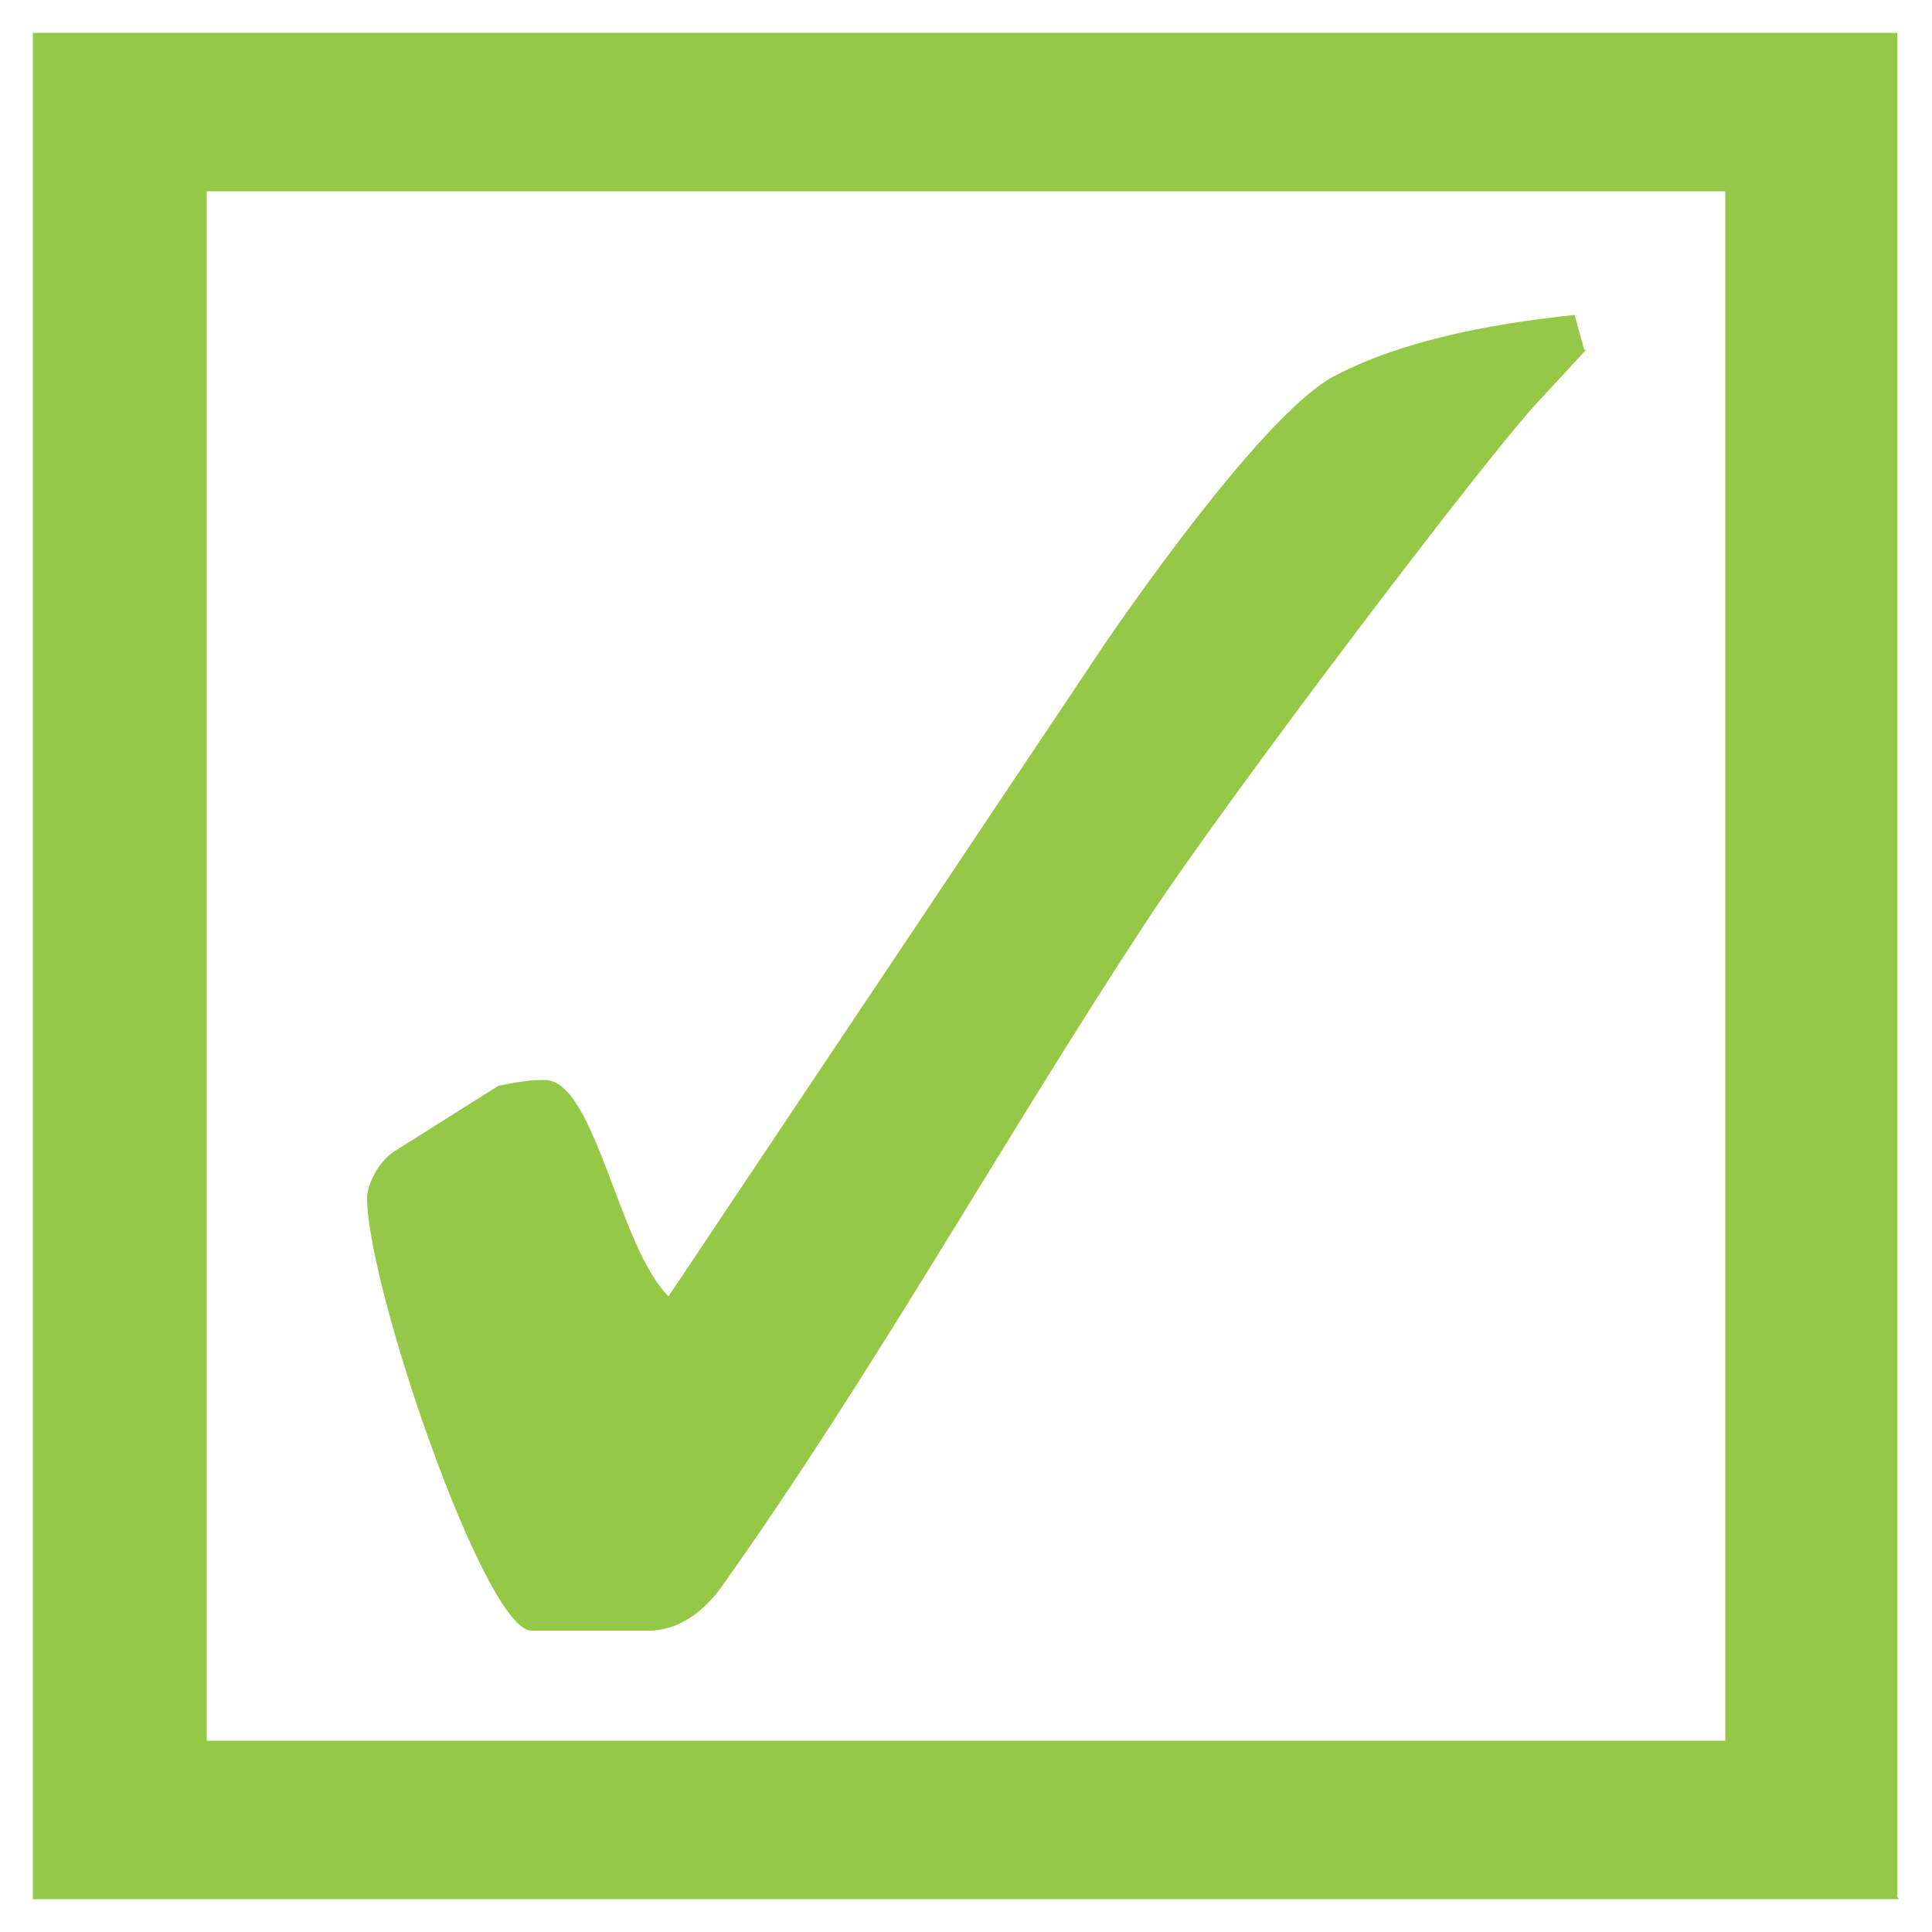
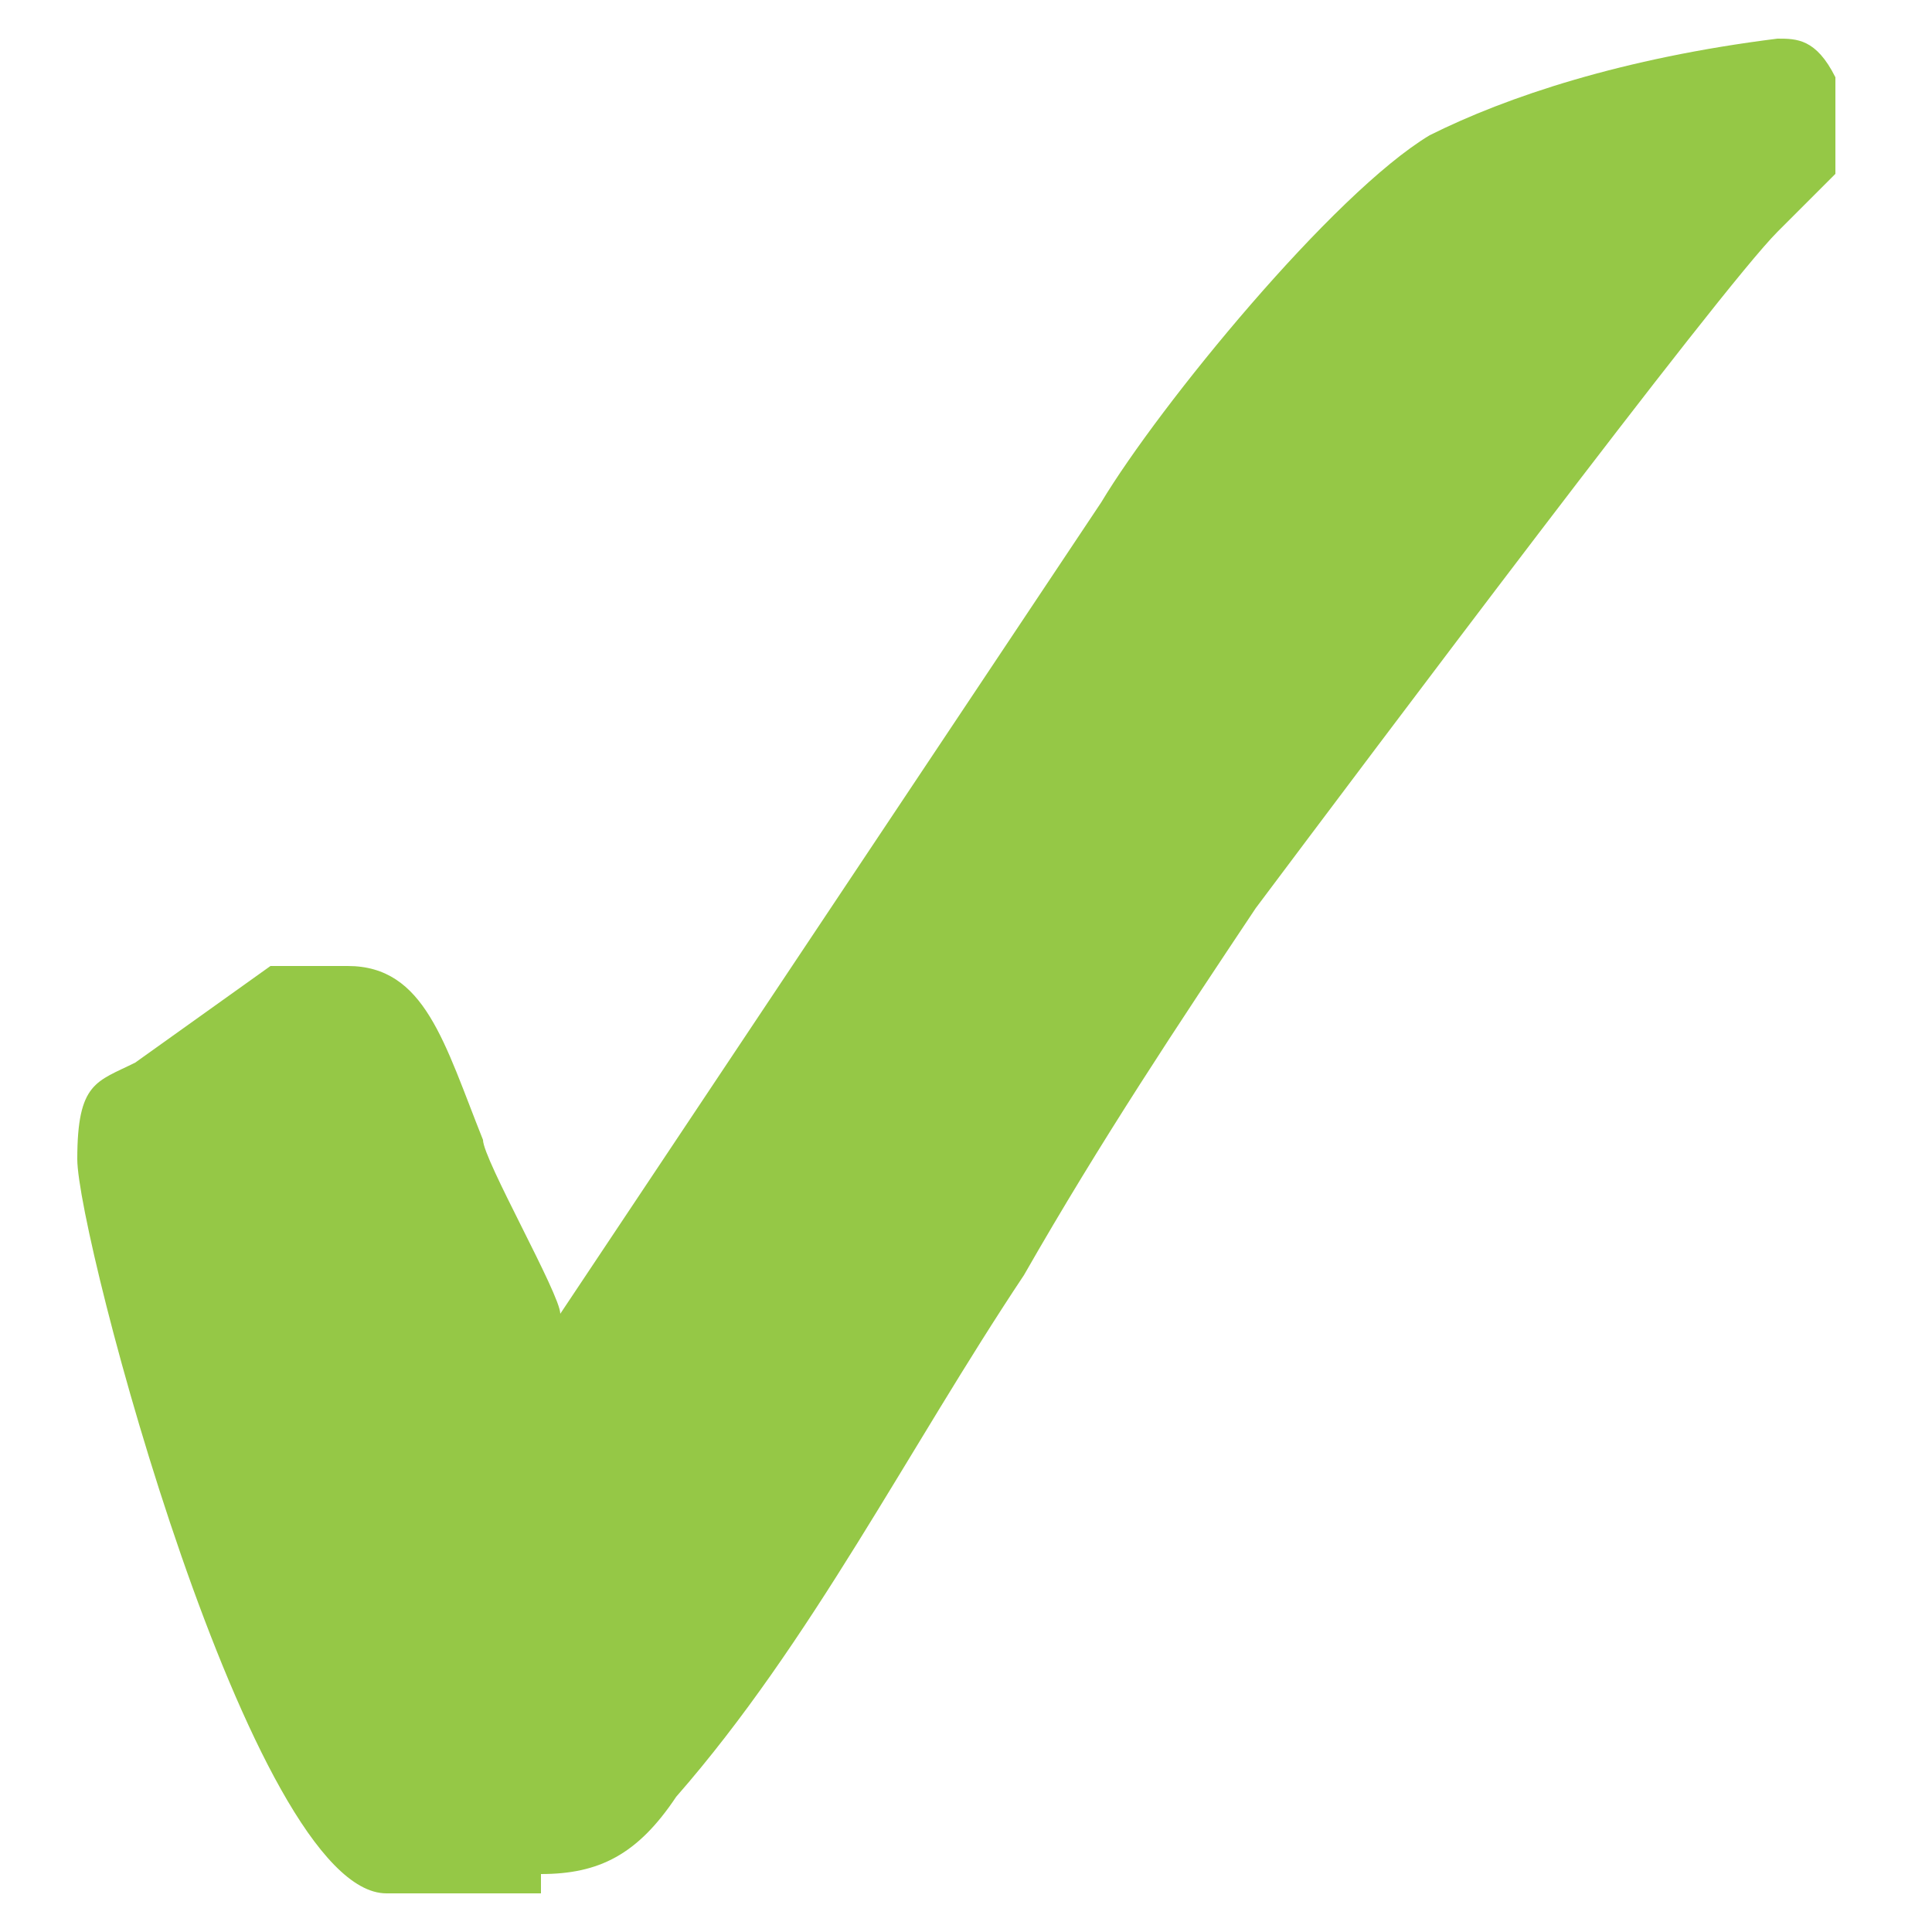
- <svg xmlns="http://www.w3.org/2000/svg" id="Layer_1" viewBox="0 0 10 10">
+ <svg xmlns="http://www.w3.org/2000/svg" id="Layer_1" version="1.1" viewBox="0 0 10 10">
  <defs>
-     <style>.cls-1{fill:rgb(149, 200, 70);}</style>
+     <style>
+       .st0 {
+         fill: #95c846;
+       }
+     </style>
  </defs>
-   <path class="cls-1" d="M9.83,9.83H.17V.17h9.65v9.65ZM8.93,9.01V.99H1.07v8.02h7.86ZM8.21,1.81l-.24.26c-.26.27-1.63,2.08-2.03,2.69-.75,1.14-1.42,2.35-2.21,3.46-.08.11-.21.22-.37.22h-.61c-.24,0-.85-1.78-.85-2.24,0-.06.05-.18.14-.24l.54-.34c.1-.02.16-.03.24-.03.26,0,.38.86.64,1.12l2.26-3.38c.24-.35.85-1.2,1.18-1.38.34-.18.78-.27,1.25-.32l.05.18Z" />
+   <path class="st0" d="M2.8,9.8h-.8c-.7,0-1.6-3.4-1.6-3.8s.1-.4.3-.5l.7-.5s0,0,0,0c.2,0,.2,0,.4,0,.4,0,.5.4.7.9,0,.1.4.8.4.9l2.8-4.2c.3-.5,1.2-1.6,1.7-1.9.4-.2,1-.4,1.8-.5.1,0,.2,0,.3.2v.2c0,0,0,0,0,0,0,0,0,.2,0,.3l-.3.3c-.3.3-2.1,2.7-2.7,3.5-.4.6-.8,1.2-1.2,1.9-.6.9-1.1,1.9-1.8,2.7-.2.3-.4.4-.7.4Z" />
</svg>
